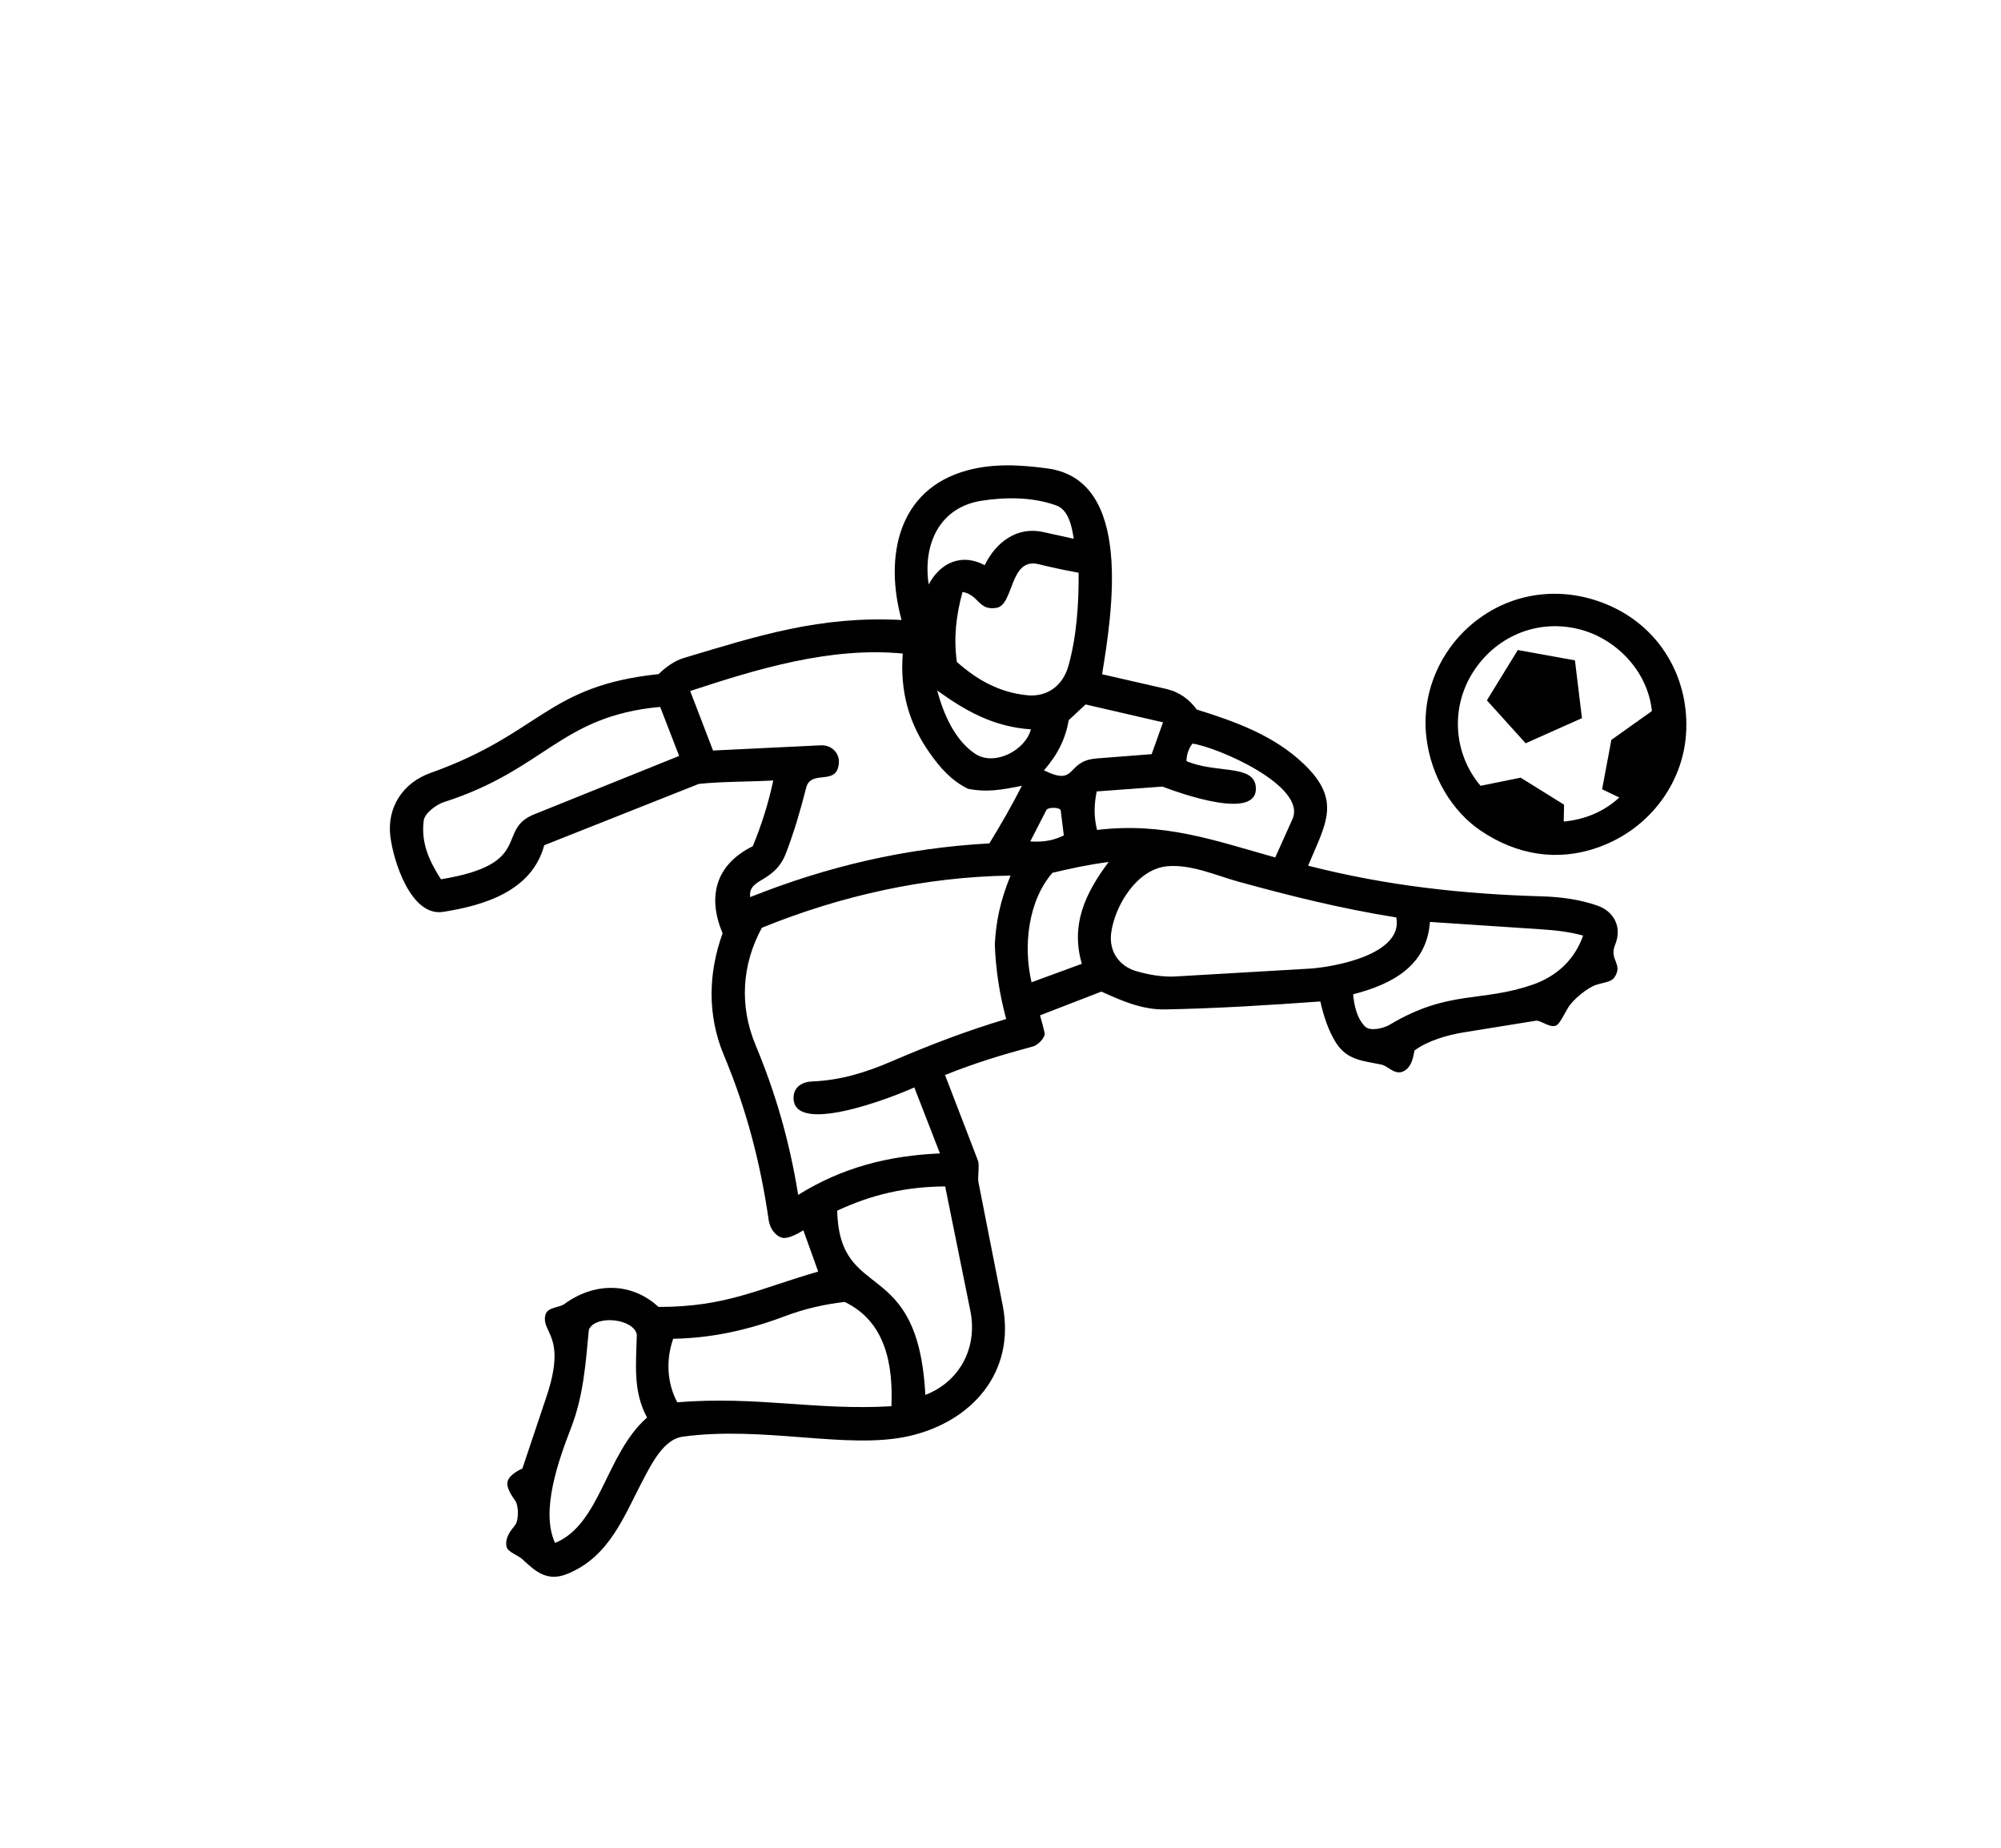
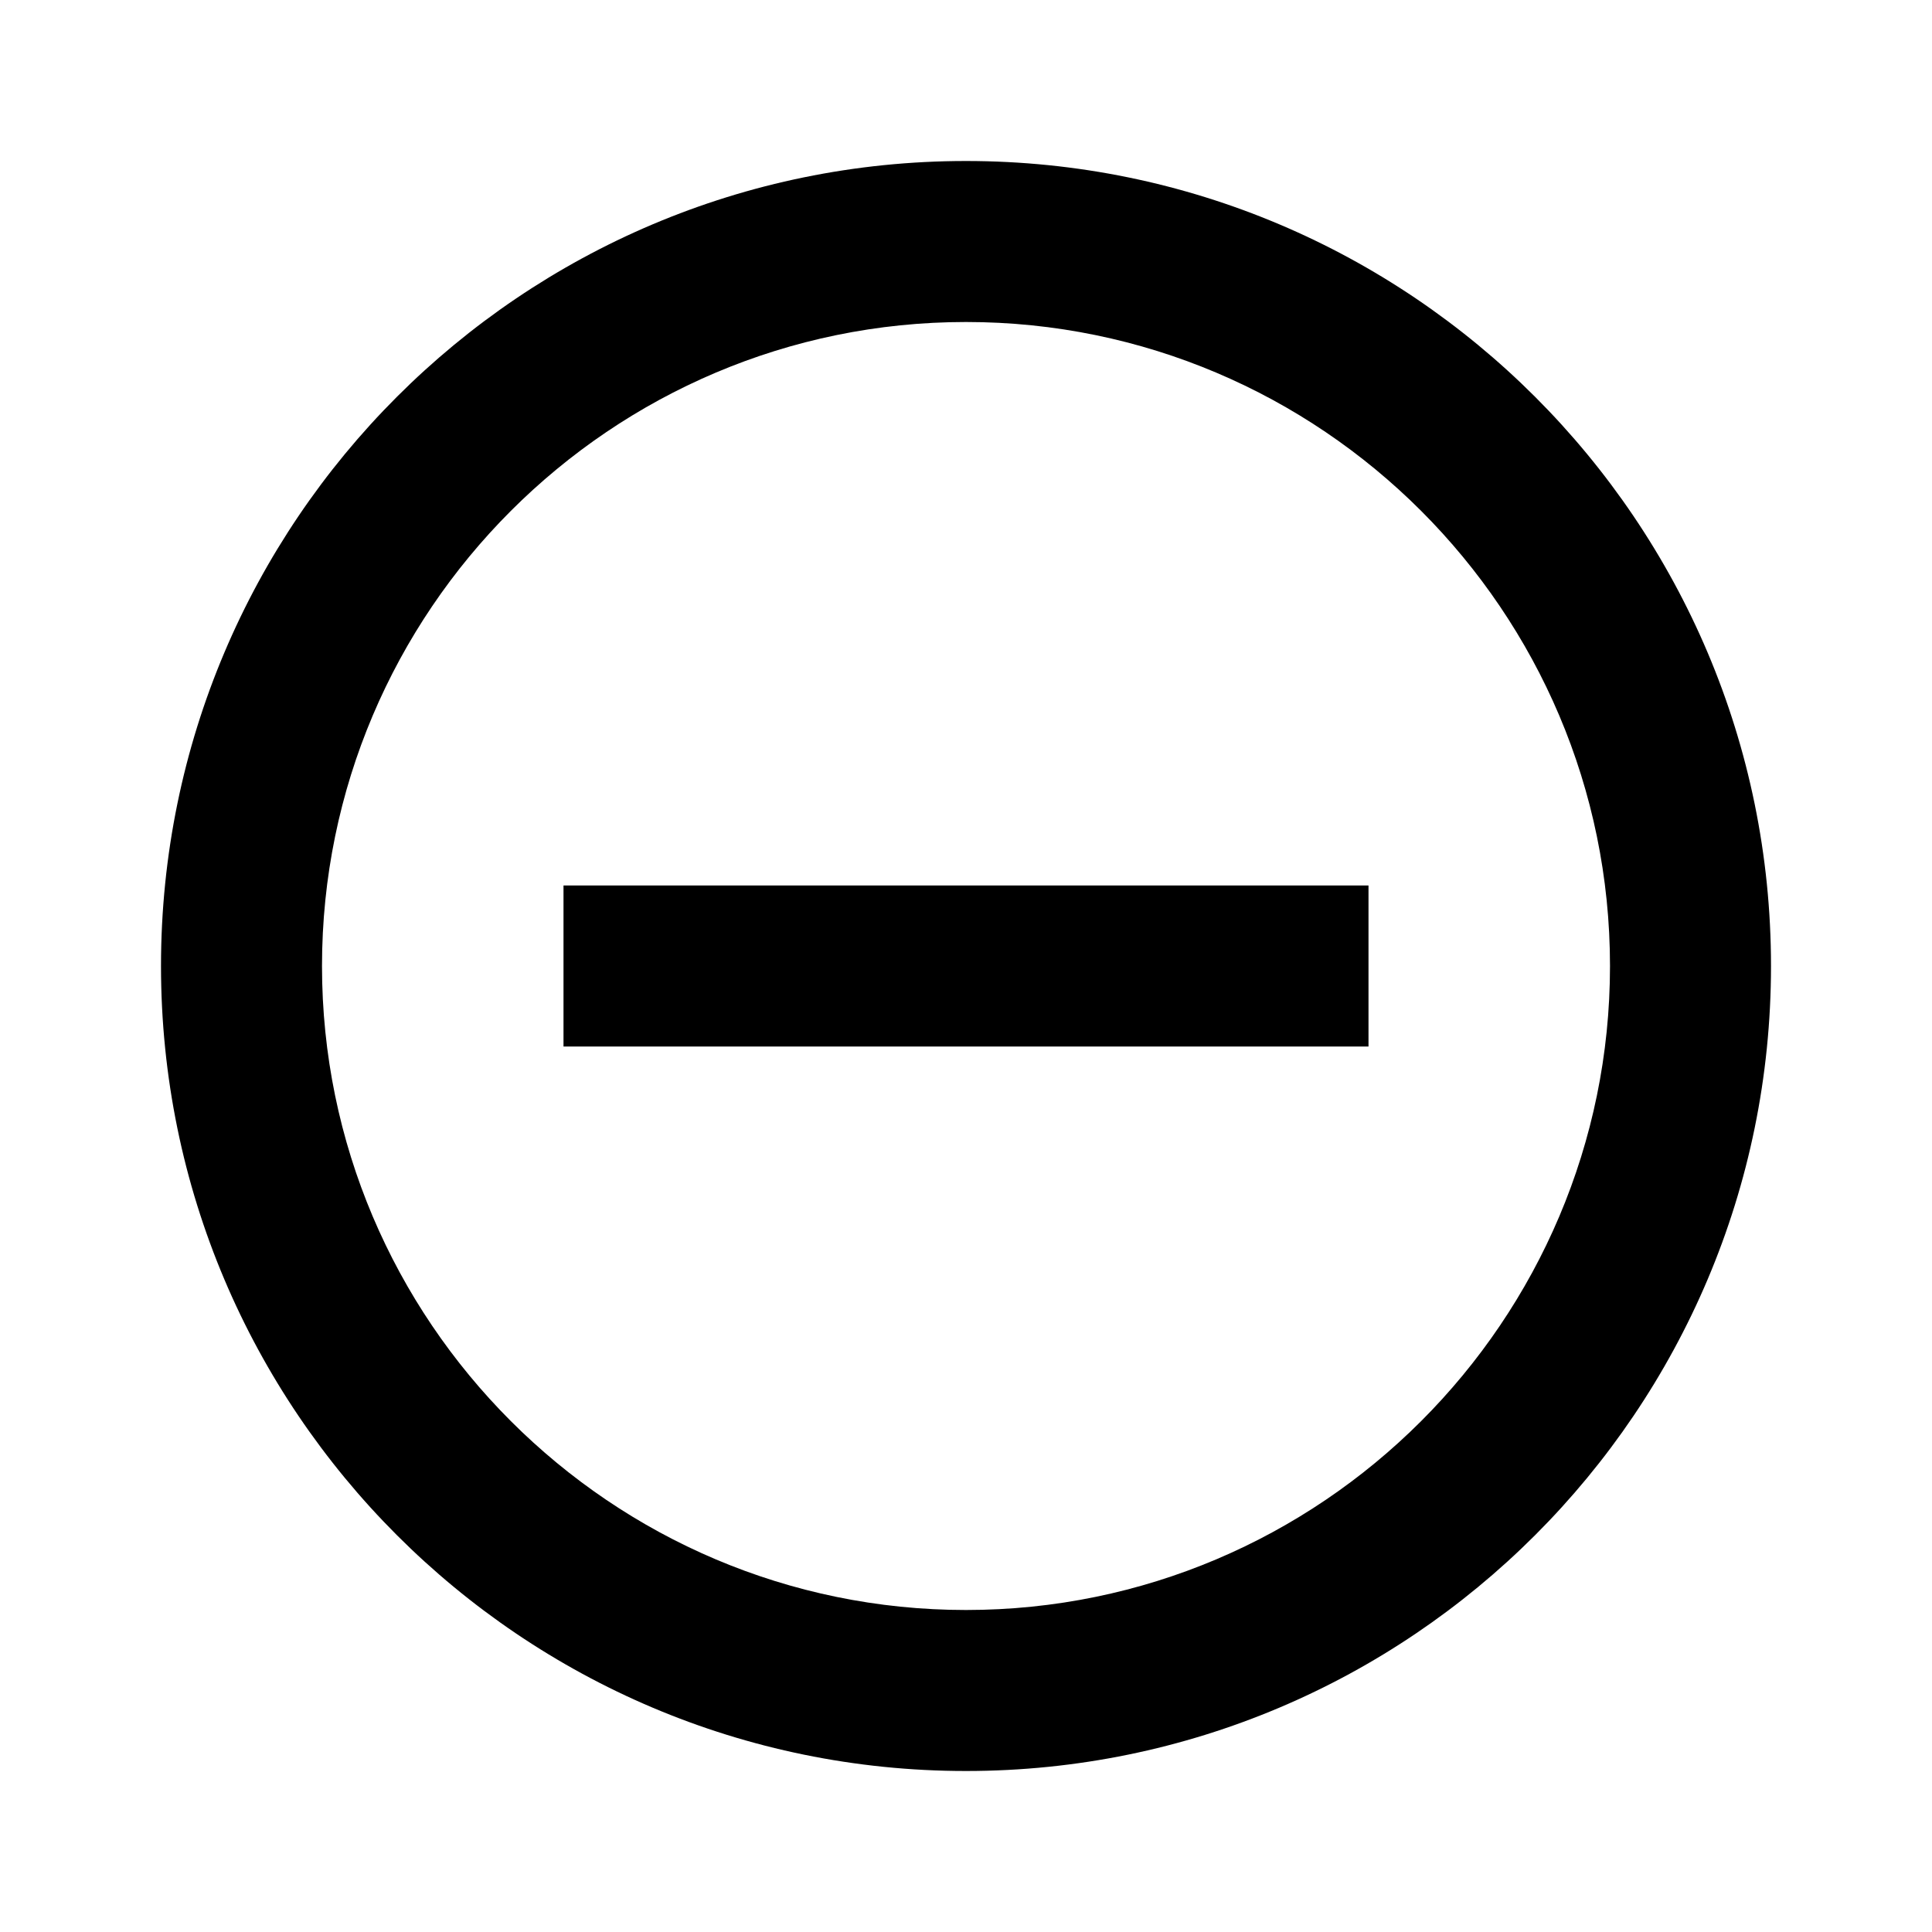
- <svg xmlns="http://www.w3.org/2000/svg" id="Capa_1" data-name="Capa 1" viewBox="0 0 547.9 505.91">
-   <path d="M186.82,393.43c-4.93.68-8.24,7.12-10.21,10.8-5.76,10.79-9.44,21.79-21.07,26.67-5.59,2.35-8.78-.43-12.54-3.96-1.1-1.04-4.02-1.94-4.31-3.44-.46-2.4,1.02-4.18,2.38-5.92.99-1.27.95-5.26.06-6.55-1.06-1.54-2.37-3.44-2.2-5.05.18-1.7,2.4-3.08,4.11-3.86l6.59-19.67c5.59-16.67-1.31-17.34-.34-22.2.49-2.45,3.67-2.01,5.32-3.22,7.9-5.78,18.1-6.15,25.7.85,18.56,0,27.07-4.88,43.72-9.68l-4.06-11.3c-1.86,1.14-4.39,2.42-5.84,2.02-1.92-.53-3.34-2.65-3.64-4.74-2.28-15.84-6.14-30.58-12.27-45.2-4.56-10.86-4.33-22.48-.36-33.42-4.26-10.07-1.89-18.83,8.26-23.84,2.46-5.96,4.3-11.85,5.61-18-7.34.39-14.1.27-20.39.94l-42.32,16.79c-3.36,12.52-16.36,16.48-27.71,18.25-8.76,1.36-13.63-13.89-14.44-20.8-.91-7.76,3.37-14.52,11-17.24,30.38-10.8,31.66-23.83,62.47-27.07,1.94-1.9,4.32-3.64,6.89-4.41,20.38-6.11,37.22-11.57,59.63-10.41-4.71-17.18-1.12-35.77,17.94-40.95,7.22-1.97,14.53-1.55,22-.55,23.57,3.16,17.7,39.53,14.97,56.36l17.54,4.02c3.64.83,6.36,2.88,8.37,5.64,10.72,3.34,21.2,7.13,29.36,14.95,10.47,10.02,5.86,16.44,1.14,27.81,21.43,5.5,42.43,7.78,64.04,8.4,5.3.15,10.44.88,15.16,2.53s6.78,6.07,4.88,10.66c-1.77,4.28,2.27,5.24-.18,8.96-.9,1.36-3.08,1.43-5.11,2.11-2.33.79-6.29,4.03-7.55,6.14-1.16,1.93-1.89,3.56-2.82,4.58-1.58,1.73-4.61-1.16-6.09-.92l-19.58,3.16c-4.87.79-10.07,2.36-13.64,5-.42,2.68-1.11,4.78-3.04,5.7-2.32,1.11-4.19-1.45-5.93-1.83-4.79-1.05-9.38-1.09-12.47-5.95-2.02-3.18-3.39-7.14-4.32-11.36-14.27,1.03-28.25,1.91-42.54,2.18-6.46.12-12.29-2.57-17.41-4.88l-16.81,6.5c.44,1.53.99,3.55,1.26,4.8s-1.84,3.36-3.14,3.71c-8.39,2.26-15.94,4.54-24.13,7.83l9.01,23.42c.49,1.29-.13,4.54.13,5.87l6.64,33.74c3.61,18.33-8.39,31.97-25.76,35.87-16.77,3.76-39.65-2.92-61.96.15ZM285.59,145.68l8.41,1.85c-.5-3.34-1.41-7.92-4.76-9.12-6.42-2.32-13.74-2.33-20.44-1.3-11.38,1.75-16.19,11.71-14.51,22.94,3.19-6.03,9.1-8.63,15.33-5.28,3.03-6.24,8.8-10.67,15.96-9.09ZM281.19,190.38c5.68.57,9.87-2.74,11.35-8.01,2.27-8.06,2.87-17.13,2.8-25.53-4.24-.8-7.08-1.4-10.97-2.35-8-1.94-6.7,11.16-11.52,11.96-5,.83-4.74-3.54-9.3-4.36-1.79,6.63-2.45,12.57-1.55,19.17,5.48,4.87,11.58,8.35,19.19,9.11ZM205.4,245.66c21.17-8.45,42.69-13.47,65.5-14.71,3.25-5.31,6.05-10.18,8.91-15.78-5.95,1.21-9.81,1.8-14.72.84-4.59-2.23-7.68-5.77-10.55-9.85-5.65-8.03-8.14-16.76-7.35-27.2-19.79-1.89-39.73,4.18-58.21,10.26l6.26,16.3,29.47-1.43c2.99-.15,5.13,2.12,4.99,4.69-.38,6.77-7.62,1.65-8.97,6.96-1.58,6.23-3.25,11.93-5.5,17.84-3.2,8.38-10.45,6.72-9.82,12.08ZM282.27,199.72c-10.28-.72-17.8-5-25.66-10.64,1.73,6.42,4.81,13.61,10.41,17.33,5.27,3.51,13.77-.95,15.25-6.69ZM146.25,223l39.71-16-5.2-13.43c-27.41,2.54-31.33,17.12-59.2,26.07-2.09.67-5.28,3.03-5.54,5.05-.79,6.13,1.5,11.06,4.71,16.08,25.68-4.16,14.93-13.51,25.51-17.77ZM300.21,207.69l15.13-1.18,3.11-8.71-21.2-4.9-4.61,4.29c-.93,5.23-3.03,9.44-6.79,13.75,9.24,4.57,5.82-2.57,14.36-3.24ZM300.38,227.26c18.31-2.17,31.89,2.8,48.79,7.54l4.71-10.46c4.09-9.07-20.38-19.71-27.35-20.72-1.01,1.19-1.69,3.19-1.65,4.8,8.05,3.46,18.49.78,18.98,7.1.71,9.38-20.58,1.77-25.57-.13l-18,1.33c-.74,3.67-.8,6.97.09,10.52ZM291.29,228.76l-.85-6.82c-.12-.92-3.48-1.01-3.95-.09l-4.39,8.56c4.14.26,6.66-.44,9.2-1.65ZM282.45,268.98l13.77-5.06c-3.07-10.59.78-19.12,7.35-27.89-5.79.77-10.18,1.75-15.4,2.97-6.76,7.81-8,20.27-5.72,29.98ZM358.25,265.27c6.87-.4,26.05-3.84,24.08-14.04-14.9-2.39-28.84-5.83-43.32-9.83-6.08-1.68-12.82-4.77-19.36-4.2-8.34.73-14.4,10.8-15.39,18.24-.7,5.25,2.34,9.16,6.83,10.48,3.37.99,7.24,1.68,10.88,1.46l36.28-2.12ZM217.31,300.17c.2-2.51,2.29-3.93,5.11-4.04,7.6-.29,14.63-2.44,21.61-5.45,10.41-4.48,20.72-8.44,31.48-11.64-1.86-6.87-2.86-13.55-3.12-20.46.36-6.41,1.49-11.89,4.31-18.82-23.46.34-46.45,5.5-68.09,14.29-5.54,10.15-6.15,21.48-1.77,32,5.49,13.19,9.31,26.25,11.71,41.15,12.19-7.59,24.76-10.73,38.82-11.36l-7.02-18.07c-6.09,2.79-33.92,13.56-33.04,2.38ZM419.64,269.65c6.52-2.29,11.46-6.71,13.84-13.46-3.66-1.01-7.34-1.44-11.24-1.7l-30.7-2.04c-.87,12.08-10.35,17.06-21.03,19.82.24,2.93.99,6.48,3.22,8.79,1.4,1.45,5.12.54,6.83-.48,16.08-9.62,25.09-6.04,39.08-10.95ZM253.37,381.97c9.38-3.61,14.38-12.88,12.32-23.04l-6.89-34.05c-10.79.08-20.13,2.22-29.56,6.64.59,25.56,22.13,11.98,24.13,50.44ZM244.08,385.05c.49-11.52-1.65-23.19-12.8-28.54-5.62.66-10.96,1.87-16.27,3.87-9.97,3.76-19.85,6.02-30.68,6.22-2.03,5.78-1.7,12.08,1.1,17.39,21.93-1.78,37.99,2.3,58.65,1.08ZM177.17,388.17c-3.95-7.32-2.97-14.82-2.8-22.72-.83-4.35-11.23-5.54-13.13-1.36-.9,9.43-1.47,18.08-4.88,26.91s-8.44,22.82-4.37,31.51c12.46-5.14,13.84-24.38,25.18-34.34Z" />
-   <path d="M437.44,232.1c-11.04,3.86-22.12,2.04-31.97-4.61-7.85-5.31-13.63-14.82-14.9-25.52-1.55-13.03,4.48-25.34,14.4-32.59,10.97-8.02,24.92-8.84,37.05-2.94,13.26,6.46,20.66,20.03,19.63,34.69-.97,13.65-10.25,26.08-24.2,30.96ZM443.38,218.38l-4.7-2.25,2.53-13.52,11.11-7.91c-1.2-11.29-10.21-20.05-20.13-22.45-11.86-2.87-22.95,2.46-28.88,11.84-6.23,9.84-5.29,22.36,2.08,31.09l10.98-2.23,11.89,7.4-.09,4.62c5.88-.55,11.07-2.77,15.22-6.59Z" />
-   <polygon points="433.16 196.65 417.74 203.53 407.13 191.78 415.59 178 431.24 180.83 433.16 196.65" />
+ <svg xmlns="http://www.w3.org/2000/svg" fill="currentColor" viewBox="0 0 24 24">
+   <path d="M12 2C6.48 2 2 6.48 2 12s4.48 10 10 10 10-4.48 10-10S17.52 2 12 2zm0 18c-4.41 0-8-3.59-8-8s3.59-8 8-8 8 3.59 8 8-3.59 8-8 8zM7 11h10v2H7v-2z" />
</svg>
